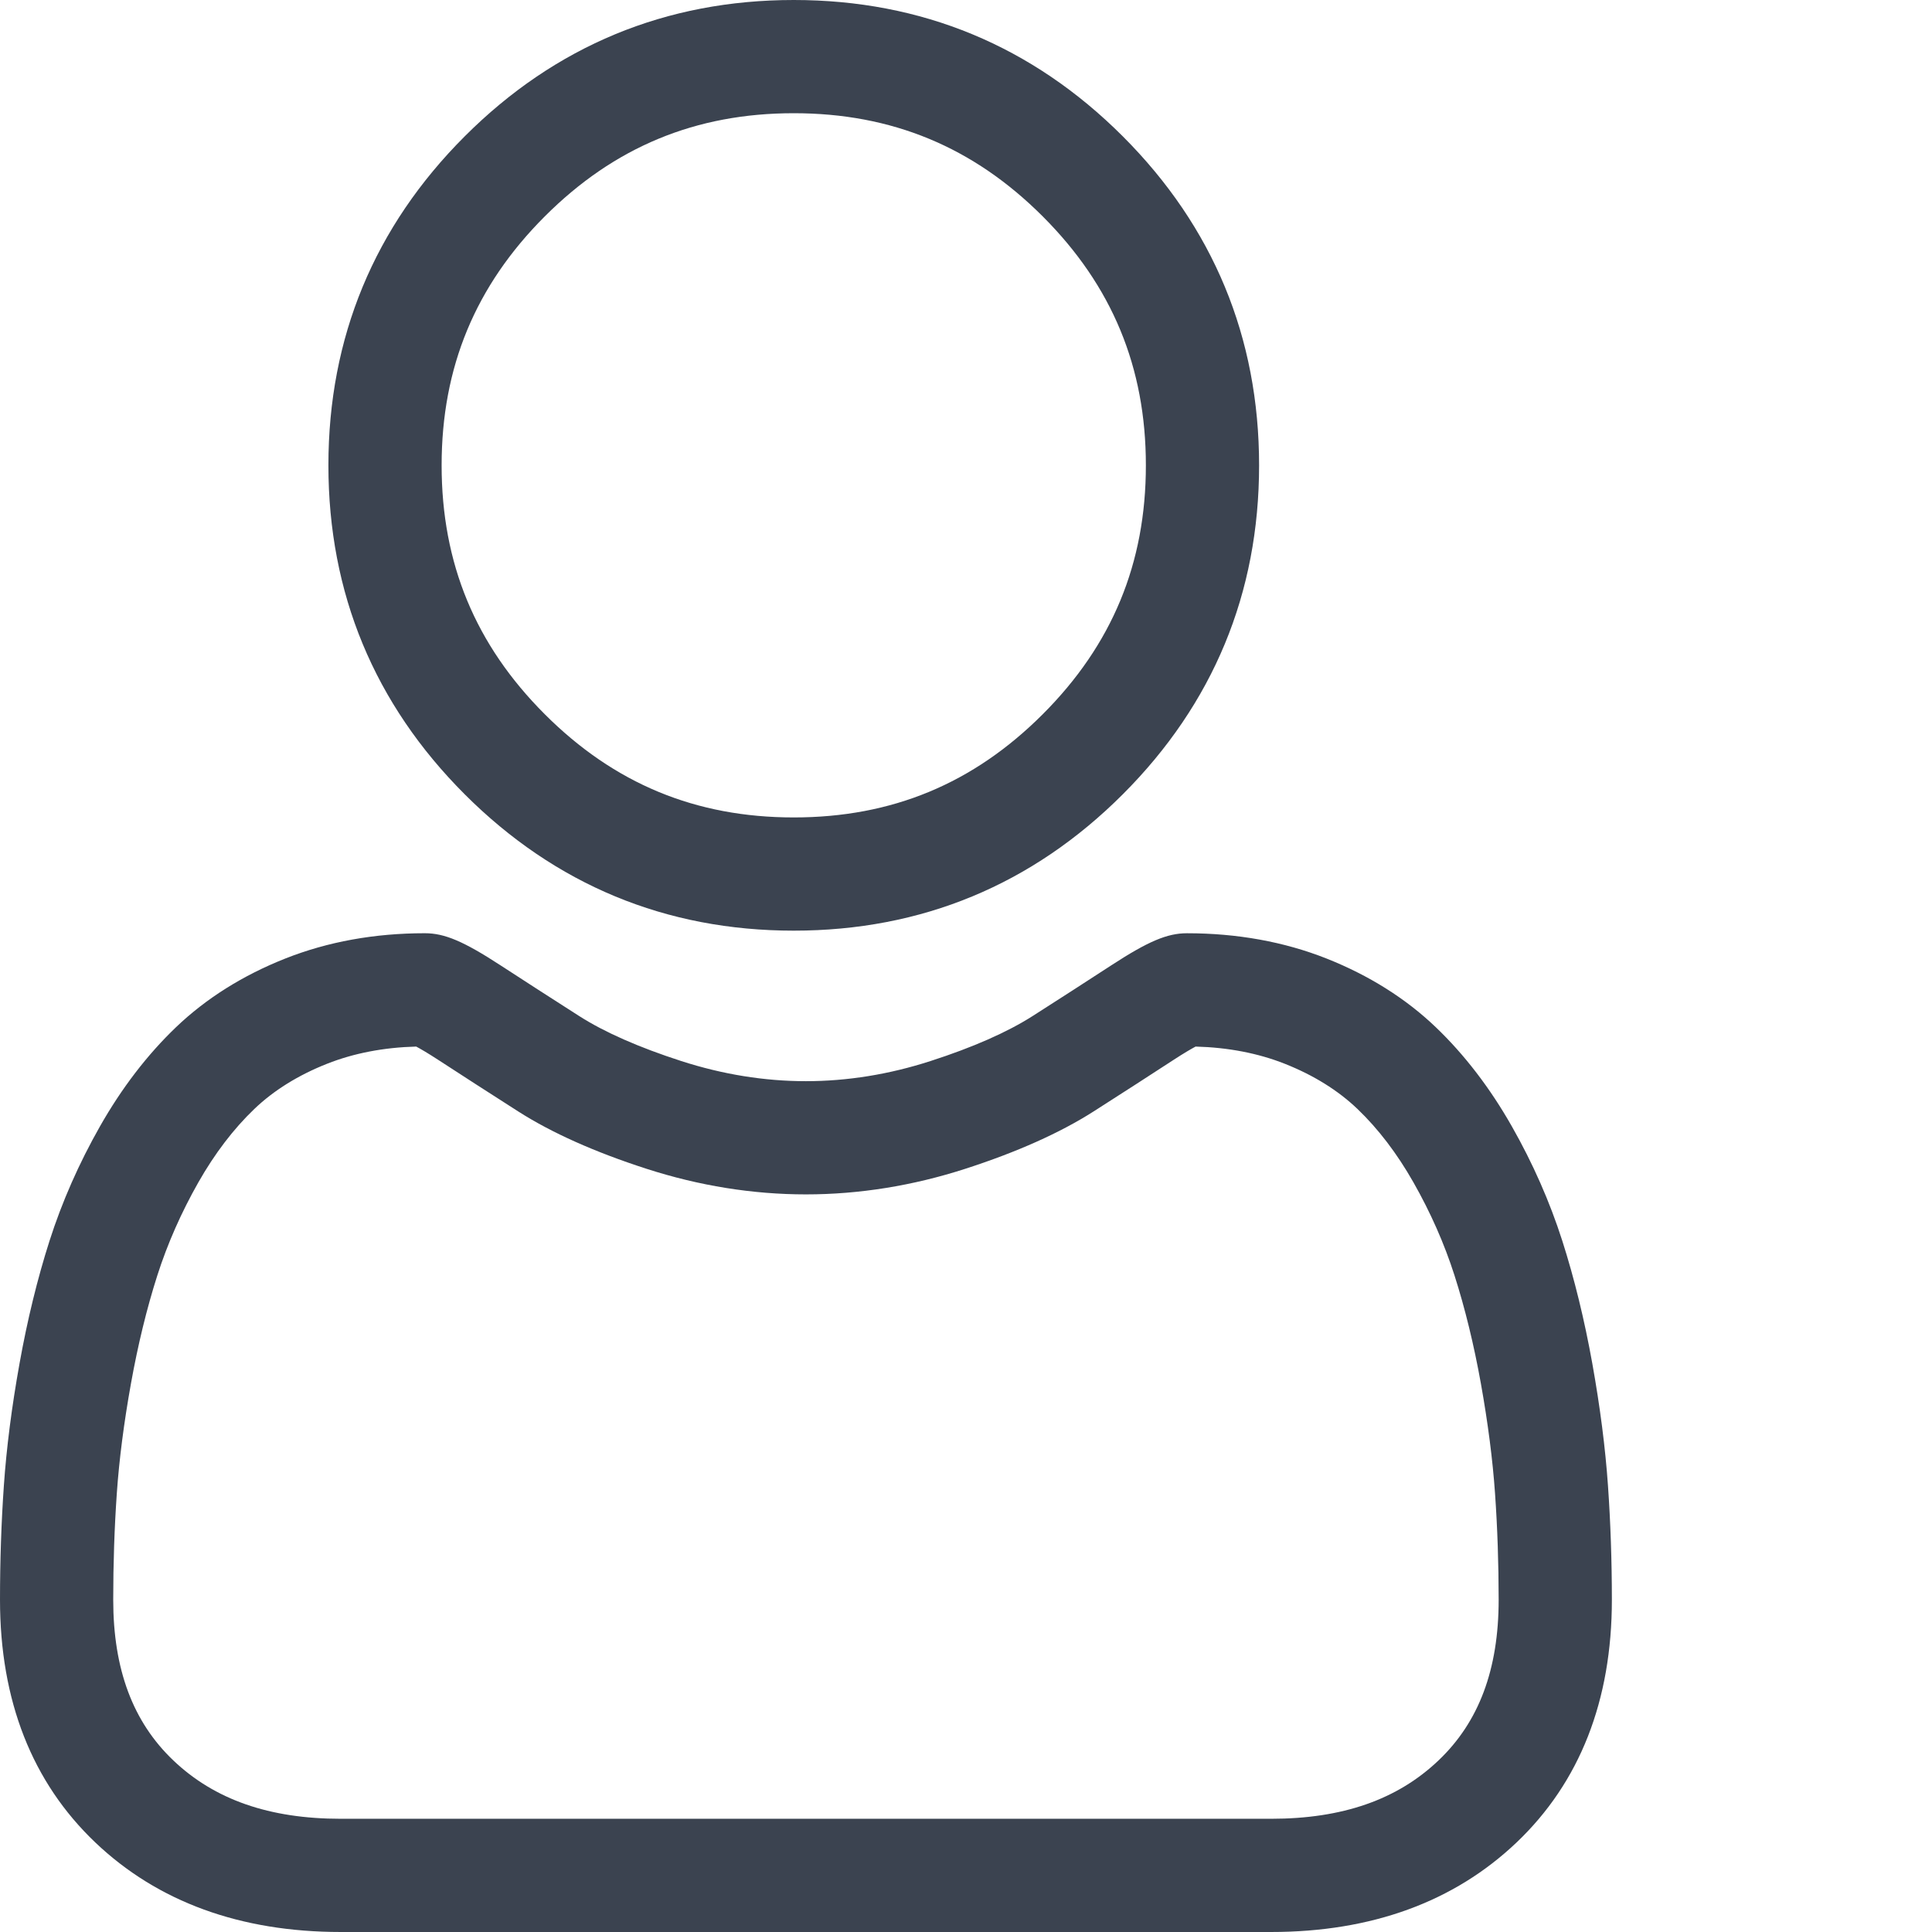
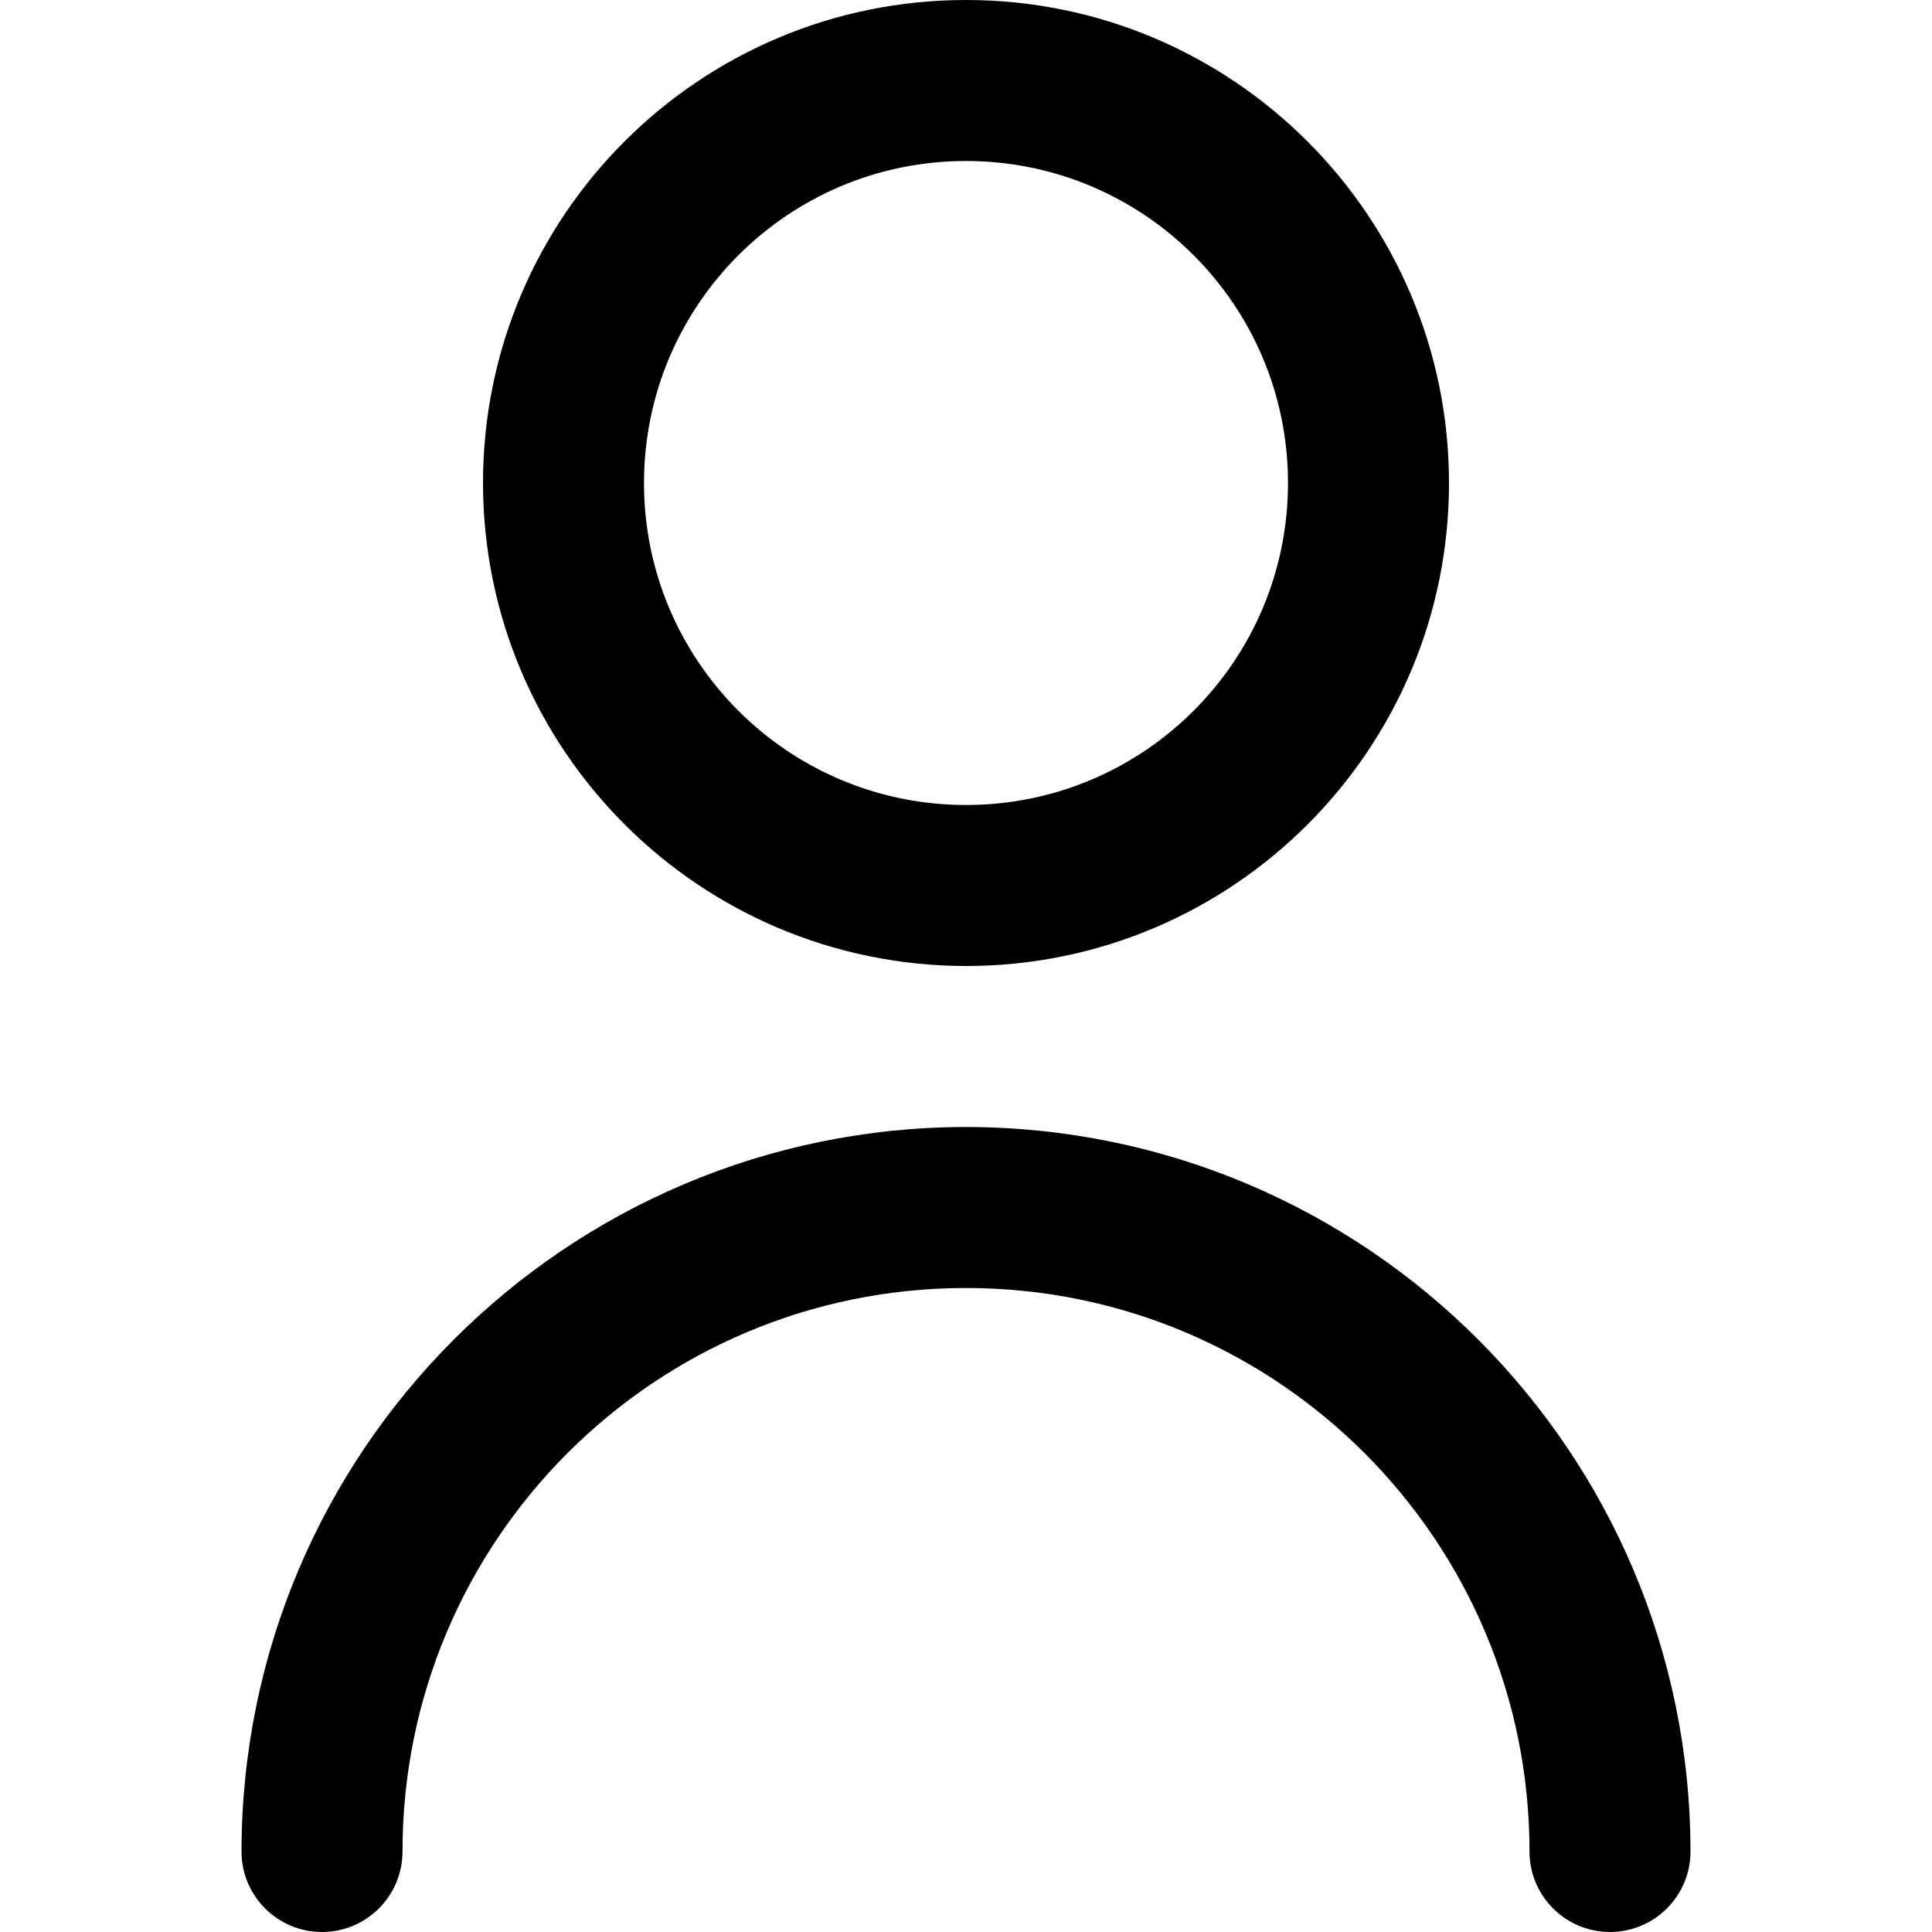
- <svg xmlns="http://www.w3.org/2000/svg" version="1.1" width="512" height="512" x="0" y="0" viewBox="0 0 512 512.001" style="enable-background:new 0 0 512 512" xml:space="preserve" class="">
-   <g>
-     <path d="M210.352 246.633c33.882 0 63.218-12.153 87.195-36.13 23.969-23.972 36.125-53.304 36.125-87.19 0-33.876-12.152-63.211-36.129-87.192C273.566 12.152 244.23 0 210.352 0c-33.887 0-63.22 12.152-87.192 36.125s-36.129 53.309-36.129 87.188c0 33.886 12.156 63.222 36.13 87.195 23.98 23.969 53.316 36.125 87.19 36.125zM144.379 57.34c18.394-18.395 39.973-27.336 65.973-27.336 25.996 0 47.578 8.941 65.976 27.336 18.395 18.398 27.34 39.98 27.34 65.972 0 26-8.945 47.579-27.34 65.977-18.398 18.399-39.98 27.34-65.976 27.34-25.993 0-47.57-8.945-65.973-27.34-18.399-18.394-27.344-39.976-27.344-65.976 0-25.993 8.945-47.575 27.344-65.973zM426.129 393.703c-.692-9.976-2.09-20.86-4.149-32.351-2.078-11.579-4.753-22.524-7.957-32.528-3.312-10.34-7.808-20.55-13.375-30.336-5.77-10.156-12.55-19-20.16-26.277-7.957-7.613-17.699-13.734-28.965-18.2-11.226-4.44-23.668-6.69-36.976-6.69-5.227 0-10.281 2.144-20.043 8.5a2711.03 2711.03 0 0 1-20.879 13.46c-6.707 4.274-15.793 8.278-27.016 11.903-10.949 3.543-22.066 5.34-33.043 5.34-10.968 0-22.086-1.797-33.043-5.34-11.21-3.622-20.3-7.625-26.996-11.899-7.77-4.965-14.8-9.496-20.898-13.469-9.754-6.355-14.809-8.5-20.035-8.5-13.313 0-25.75 2.254-36.973 6.7-11.258 4.457-21.004 10.578-28.969 18.199-7.609 7.281-14.39 16.12-20.156 26.273-5.558 9.785-10.058 19.992-13.371 30.34-3.2 10.004-5.875 20.945-7.953 32.524-2.063 11.476-3.457 22.363-4.149 32.363C.343 403.492 0 413.668 0 423.949c0 26.727 8.496 48.363 25.25 64.32C41.797 504.017 63.688 512 90.316 512h246.532c26.62 0 48.511-7.984 65.062-23.73 16.758-15.946 25.254-37.59 25.254-64.325-.004-10.316-.351-20.492-1.035-30.242zm-44.906 72.828c-10.934 10.406-25.45 15.465-44.38 15.465H90.317c-18.933 0-33.449-5.059-44.379-15.46-10.722-10.208-15.933-24.141-15.933-42.587 0-9.594.316-19.066.95-28.16.616-8.922 1.878-18.723 3.75-29.137 1.847-10.285 4.198-19.937 6.995-28.675 2.684-8.38 6.344-16.676 10.883-24.668 4.332-7.618 9.316-14.153 14.816-19.418 5.145-4.926 11.63-8.957 19.27-11.98 7.066-2.798 15.008-4.329 23.629-4.56 1.05.56 2.922 1.626 5.953 3.602 6.168 4.02 13.277 8.606 21.137 13.625 8.86 5.649 20.273 10.75 33.91 15.152 13.941 4.508 28.16 6.797 42.273 6.797 14.114 0 28.336-2.289 42.27-6.793 13.648-4.41 25.058-9.507 33.93-15.164 8.043-5.14 14.953-9.593 21.12-13.617 3.032-1.973 4.903-3.043 5.954-3.601 8.625.23 16.566 1.761 23.636 4.558 7.637 3.024 14.122 7.059 19.266 11.98 5.5 5.262 10.484 11.798 14.816 19.423 4.543 7.988 8.208 16.289 10.887 24.66 2.801 8.75 5.156 18.398 7 28.675 1.867 10.434 3.133 20.239 3.75 29.145v.008c.637 9.058.957 18.527.961 28.148-.004 18.45-5.215 32.38-15.937 42.582zm0 0" fill="#3b4350" opacity="1" data-original="#000000" class="" />
-   </g>
+ <svg xmlns="http://www.w3.org/2000/svg" id="Outline" viewBox="0 0 24 24" width="512" height="512">
+   <path d="M12,12A6,6,0,1,0,6,6,6.006,6.006,0,0,0,12,12ZM12,2A4,4,0,1,1,8,6,4,4,0,0,1,12,2Z" />
+   <path d="M12,14a9.01,9.01,0,0,0-9,9,1,1,0,0,0,2,0,7,7,0,0,1,14,0,1,1,0,0,0,2,0A9.01,9.01,0,0,0,12,14Z" />
</svg>
